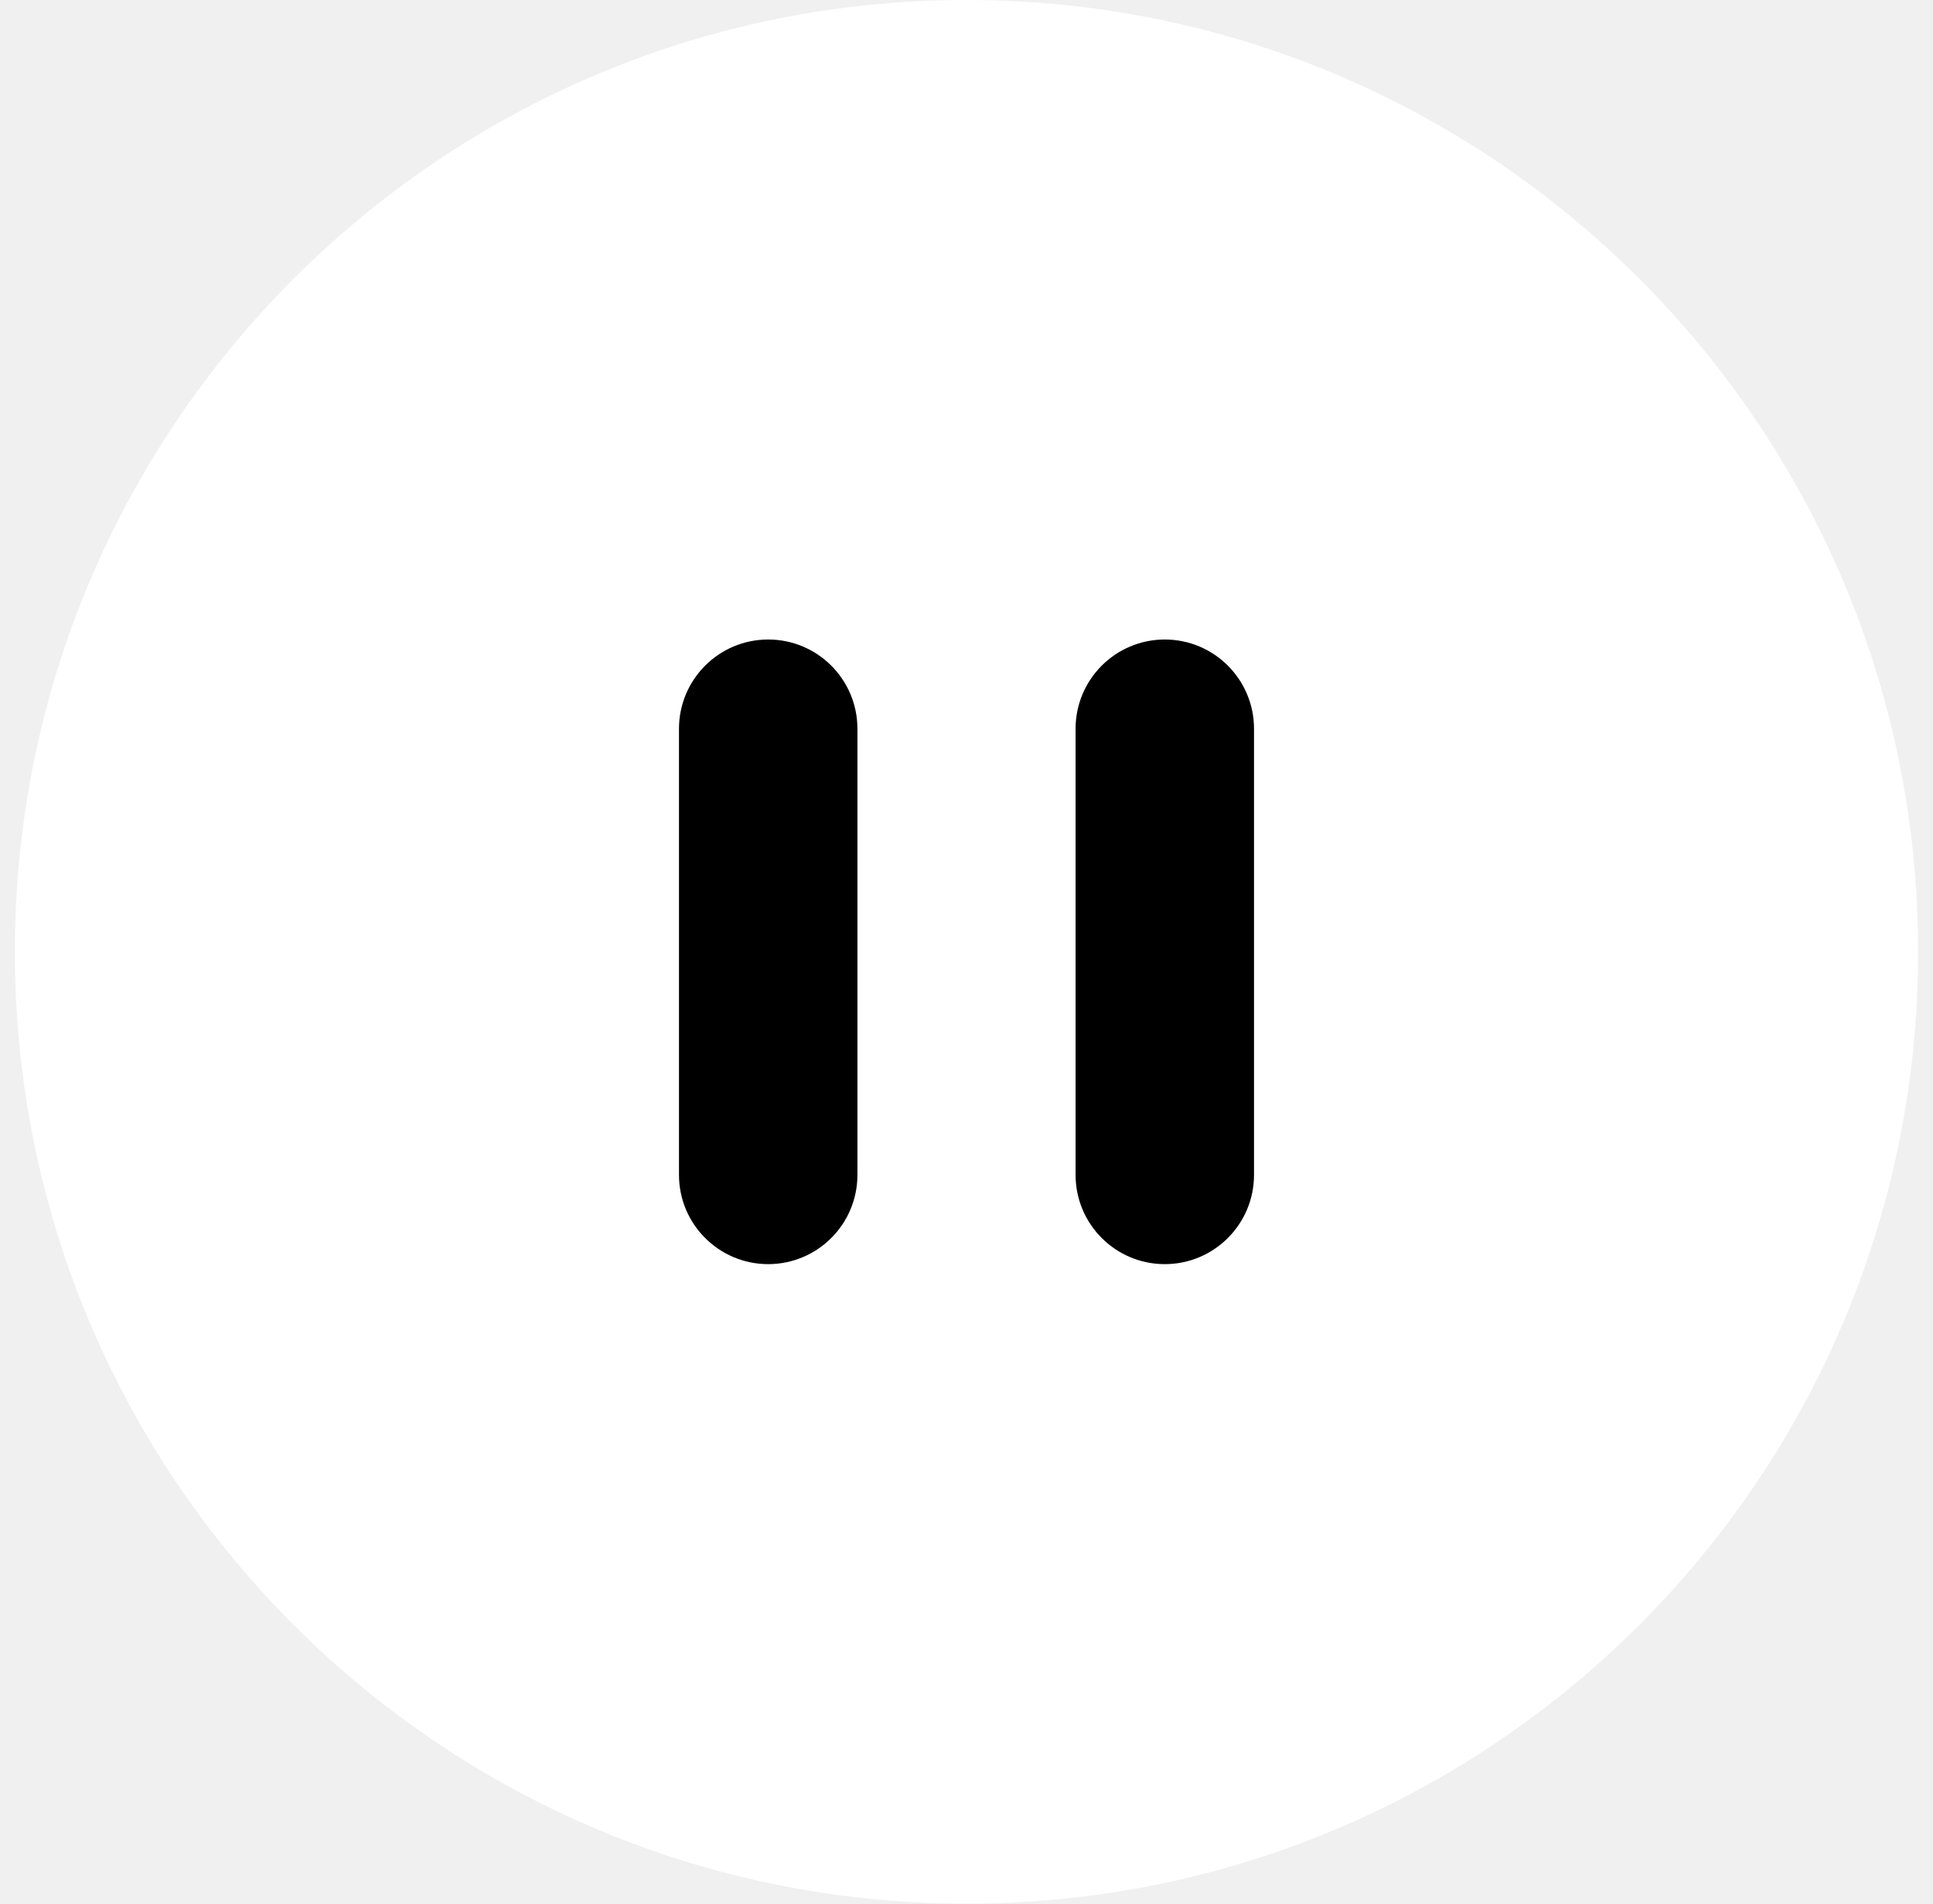
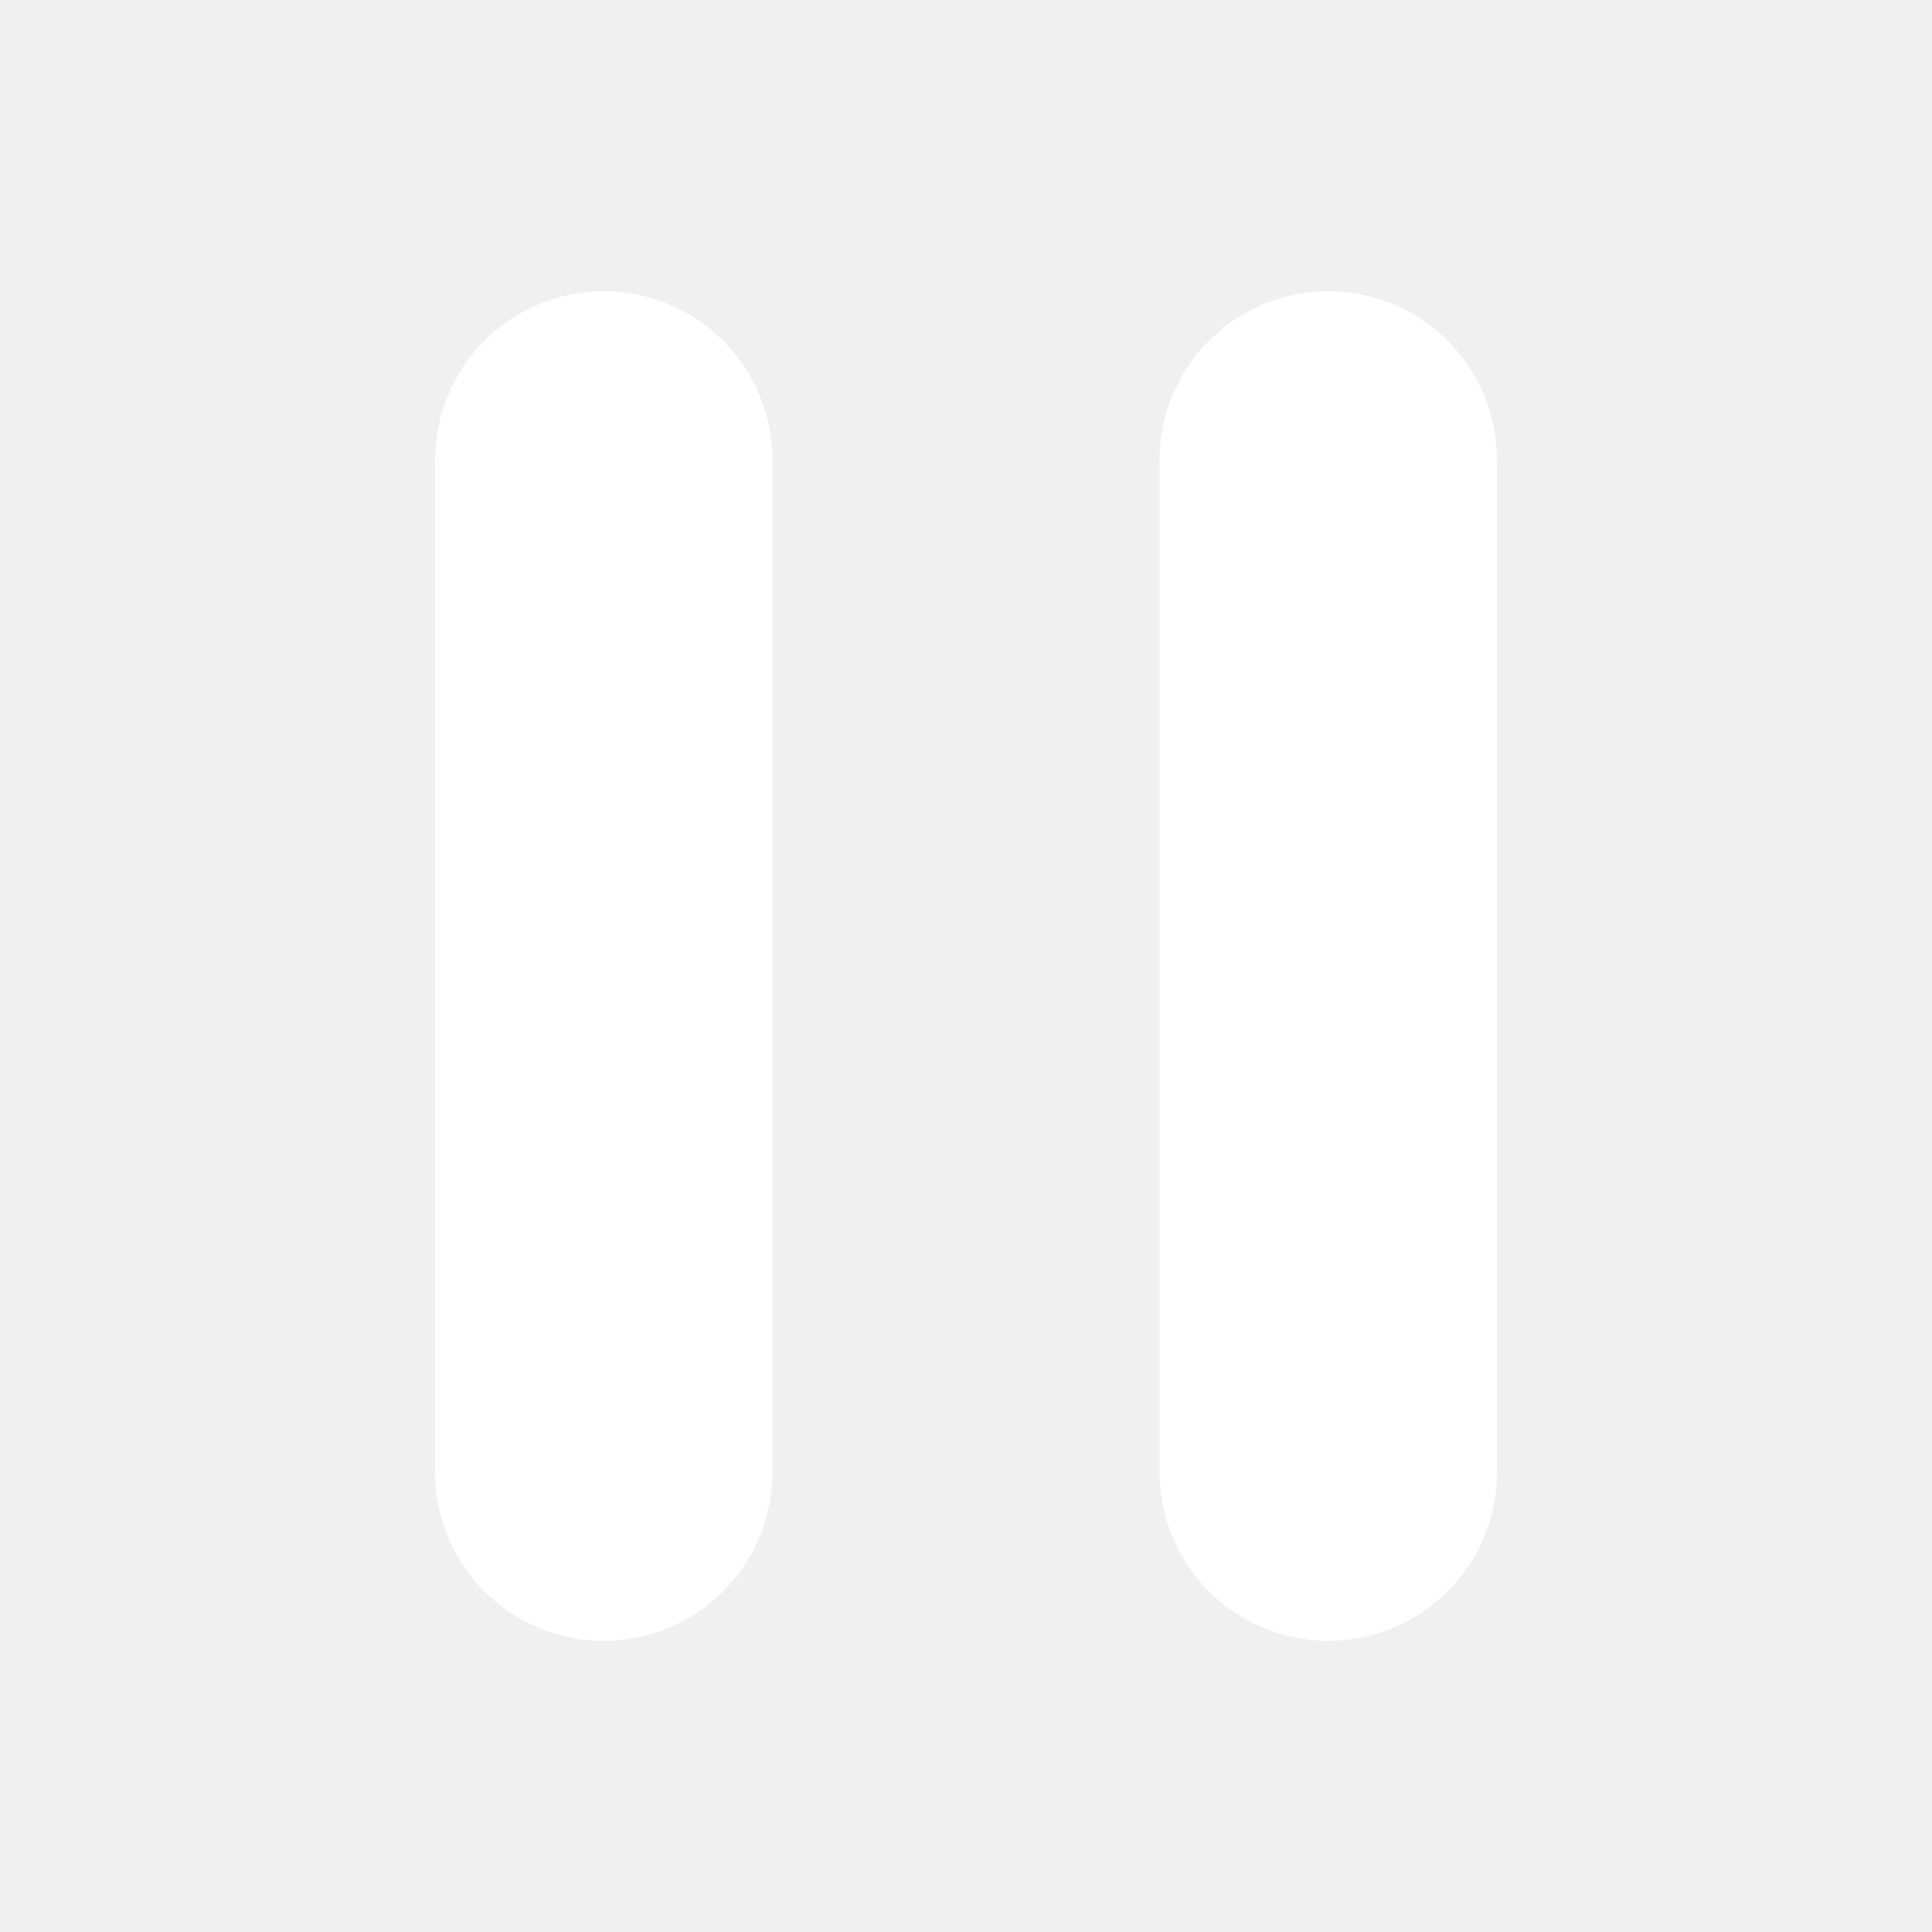
- <svg xmlns="http://www.w3.org/2000/svg" width="65" height="64" viewBox="0 0 65 64" fill="none">
-   <rect x="0.5" width="64" height="64" rx="32" fill="white" />
-   <path fill-rule="evenodd" clip-rule="evenodd" d="M39.168 42C37.788 42 36.668 40.88 36.668 39.5V24.5C36.668 23.12 37.788 22 39.168 22C40.548 22 41.668 23.12 41.668 24.5V39.5C41.668 40.88 40.548 42 39.168 42Z" fill="black" stroke="black" stroke-linecap="round" stroke-linejoin="round" />
-   <path fill-rule="evenodd" clip-rule="evenodd" d="M25.832 42C24.452 42 23.332 40.88 23.332 39.5V24.5C23.332 23.12 24.452 22 25.832 22C27.212 22 28.332 23.12 28.332 24.5V39.5C28.332 40.88 27.212 42 25.832 42Z" fill="black" stroke="black" stroke-linecap="round" stroke-linejoin="round" />
+ <svg xmlns="http://www.w3.org/2000/svg" width="24" height="24" viewBox="0 0 24 24" fill="none">
+   <path d="M7.5 5.714V18.287" stroke="white" stroke-width="4.191" stroke-linecap="round" />
+   <path d="M16.5 5.714V18.287" stroke="white" stroke-width="4.191" stroke-linecap="round" />
</svg>
